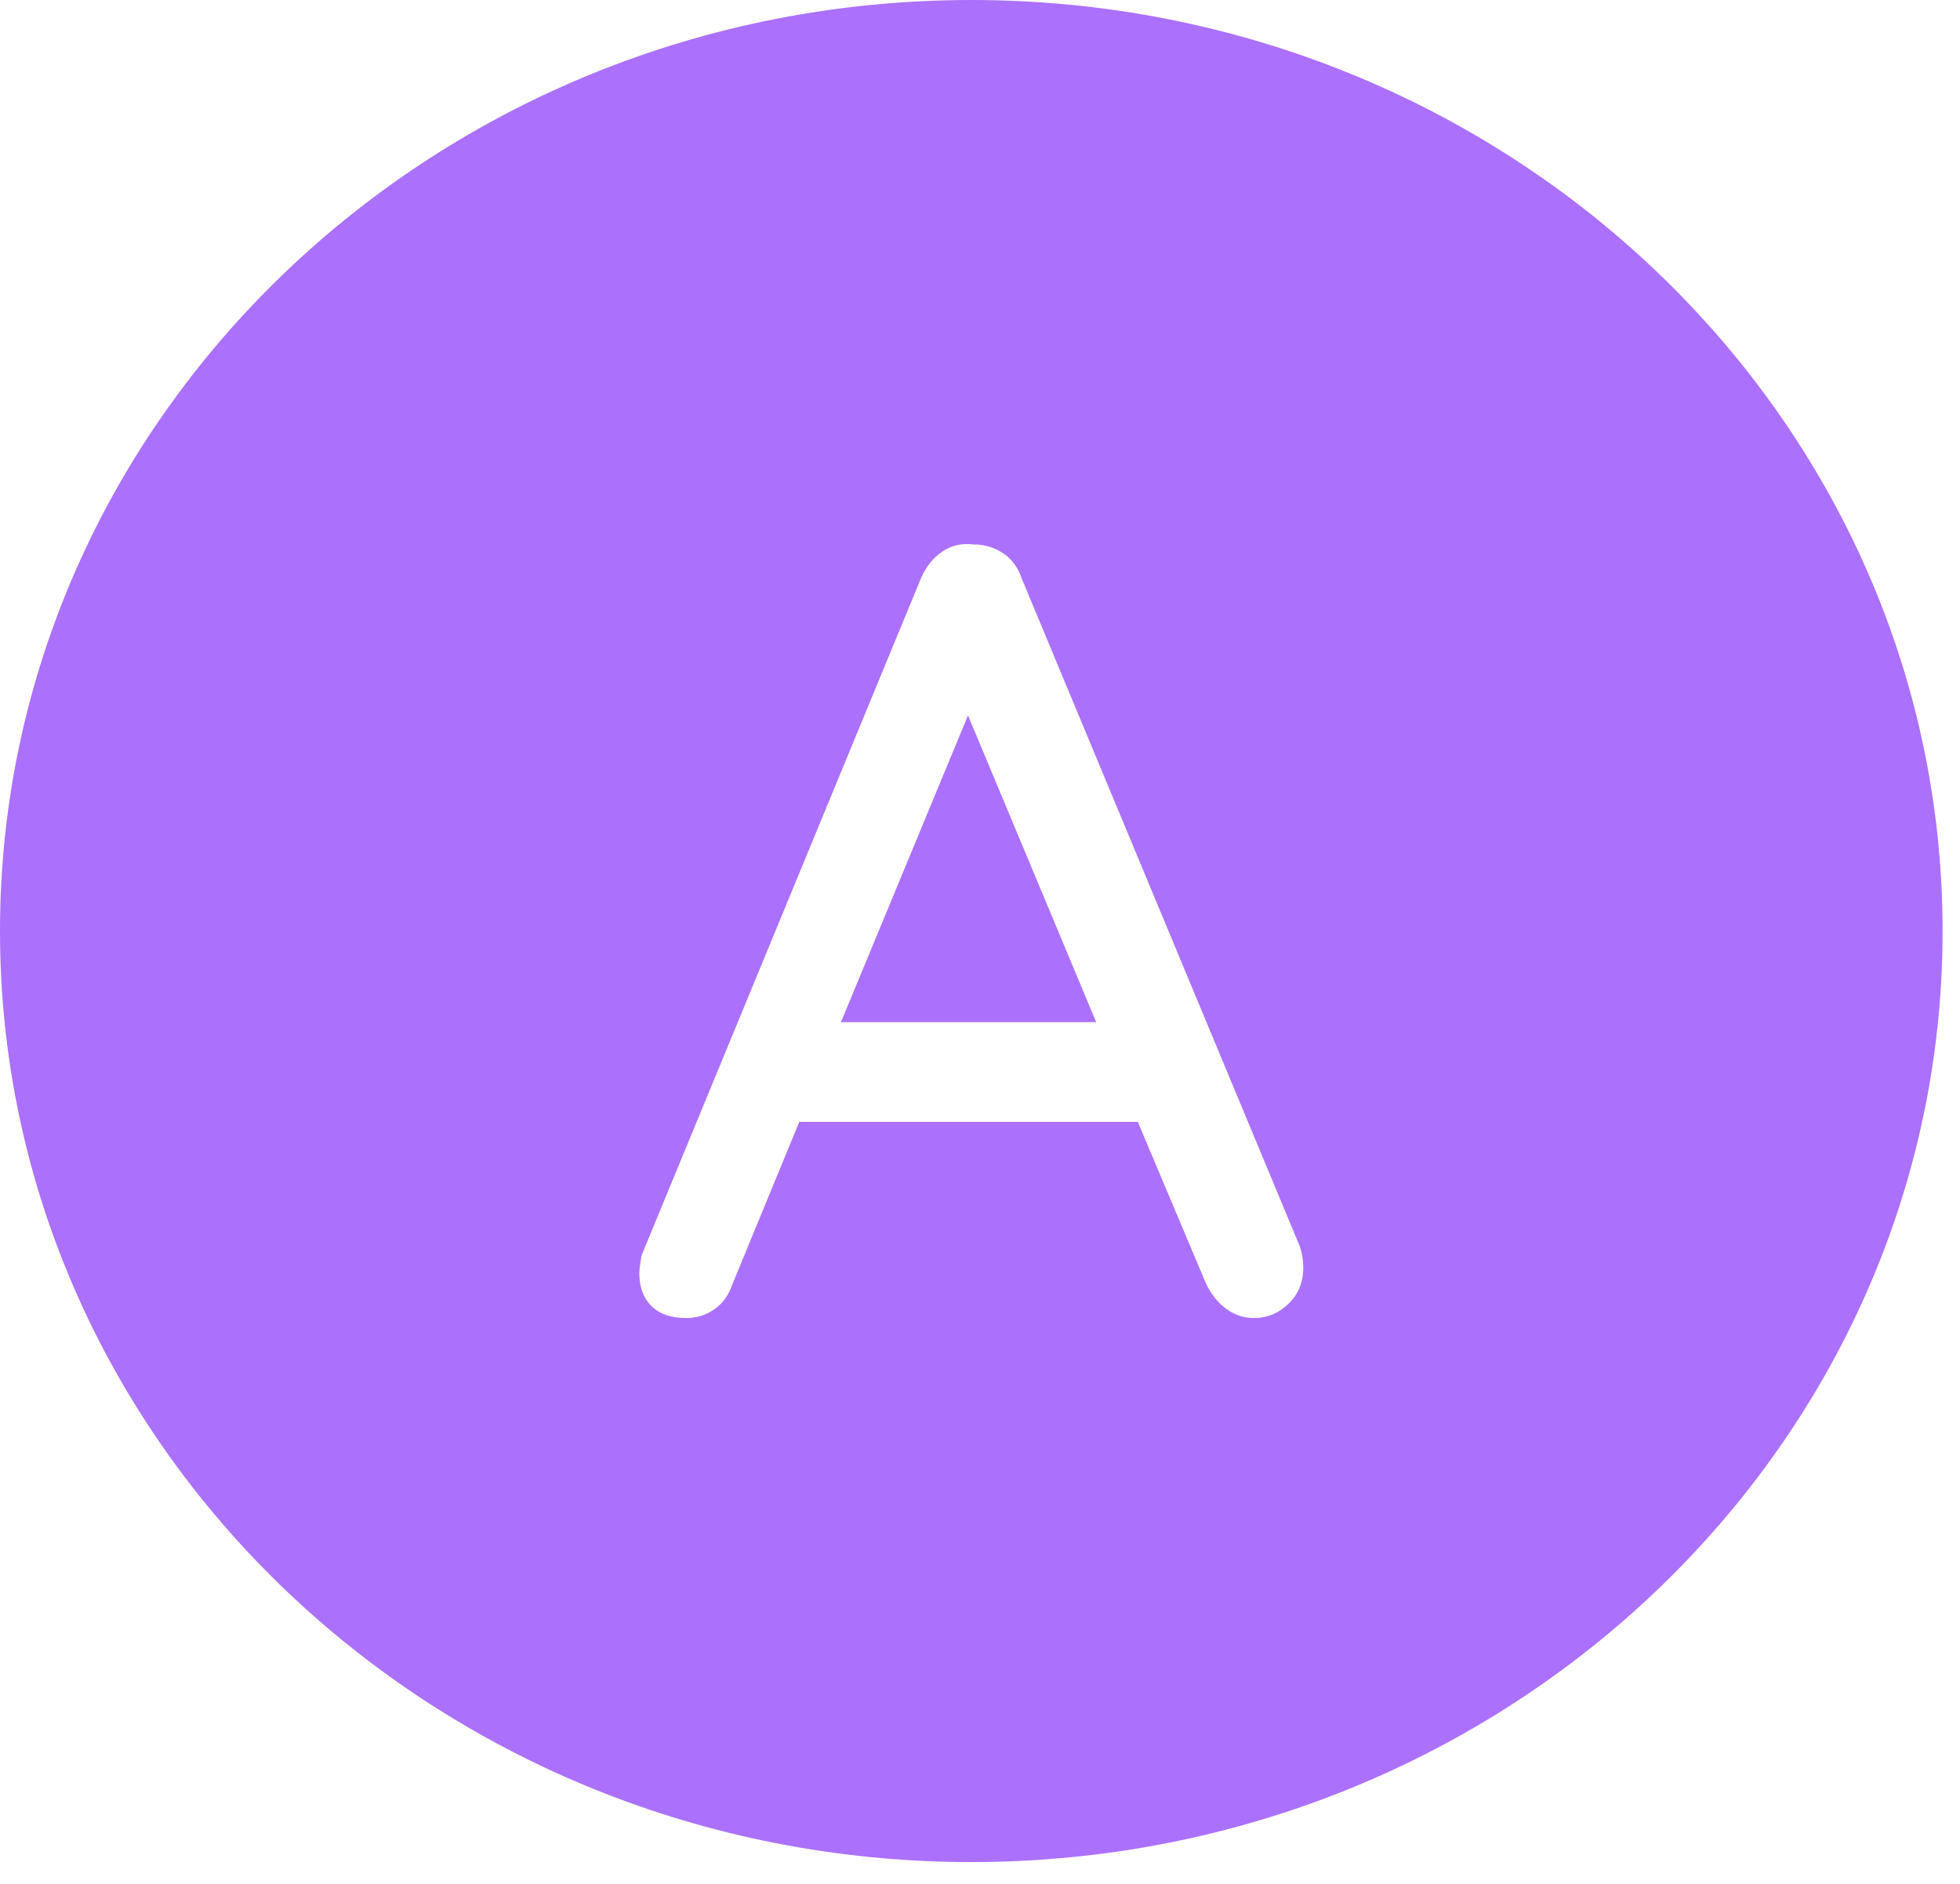
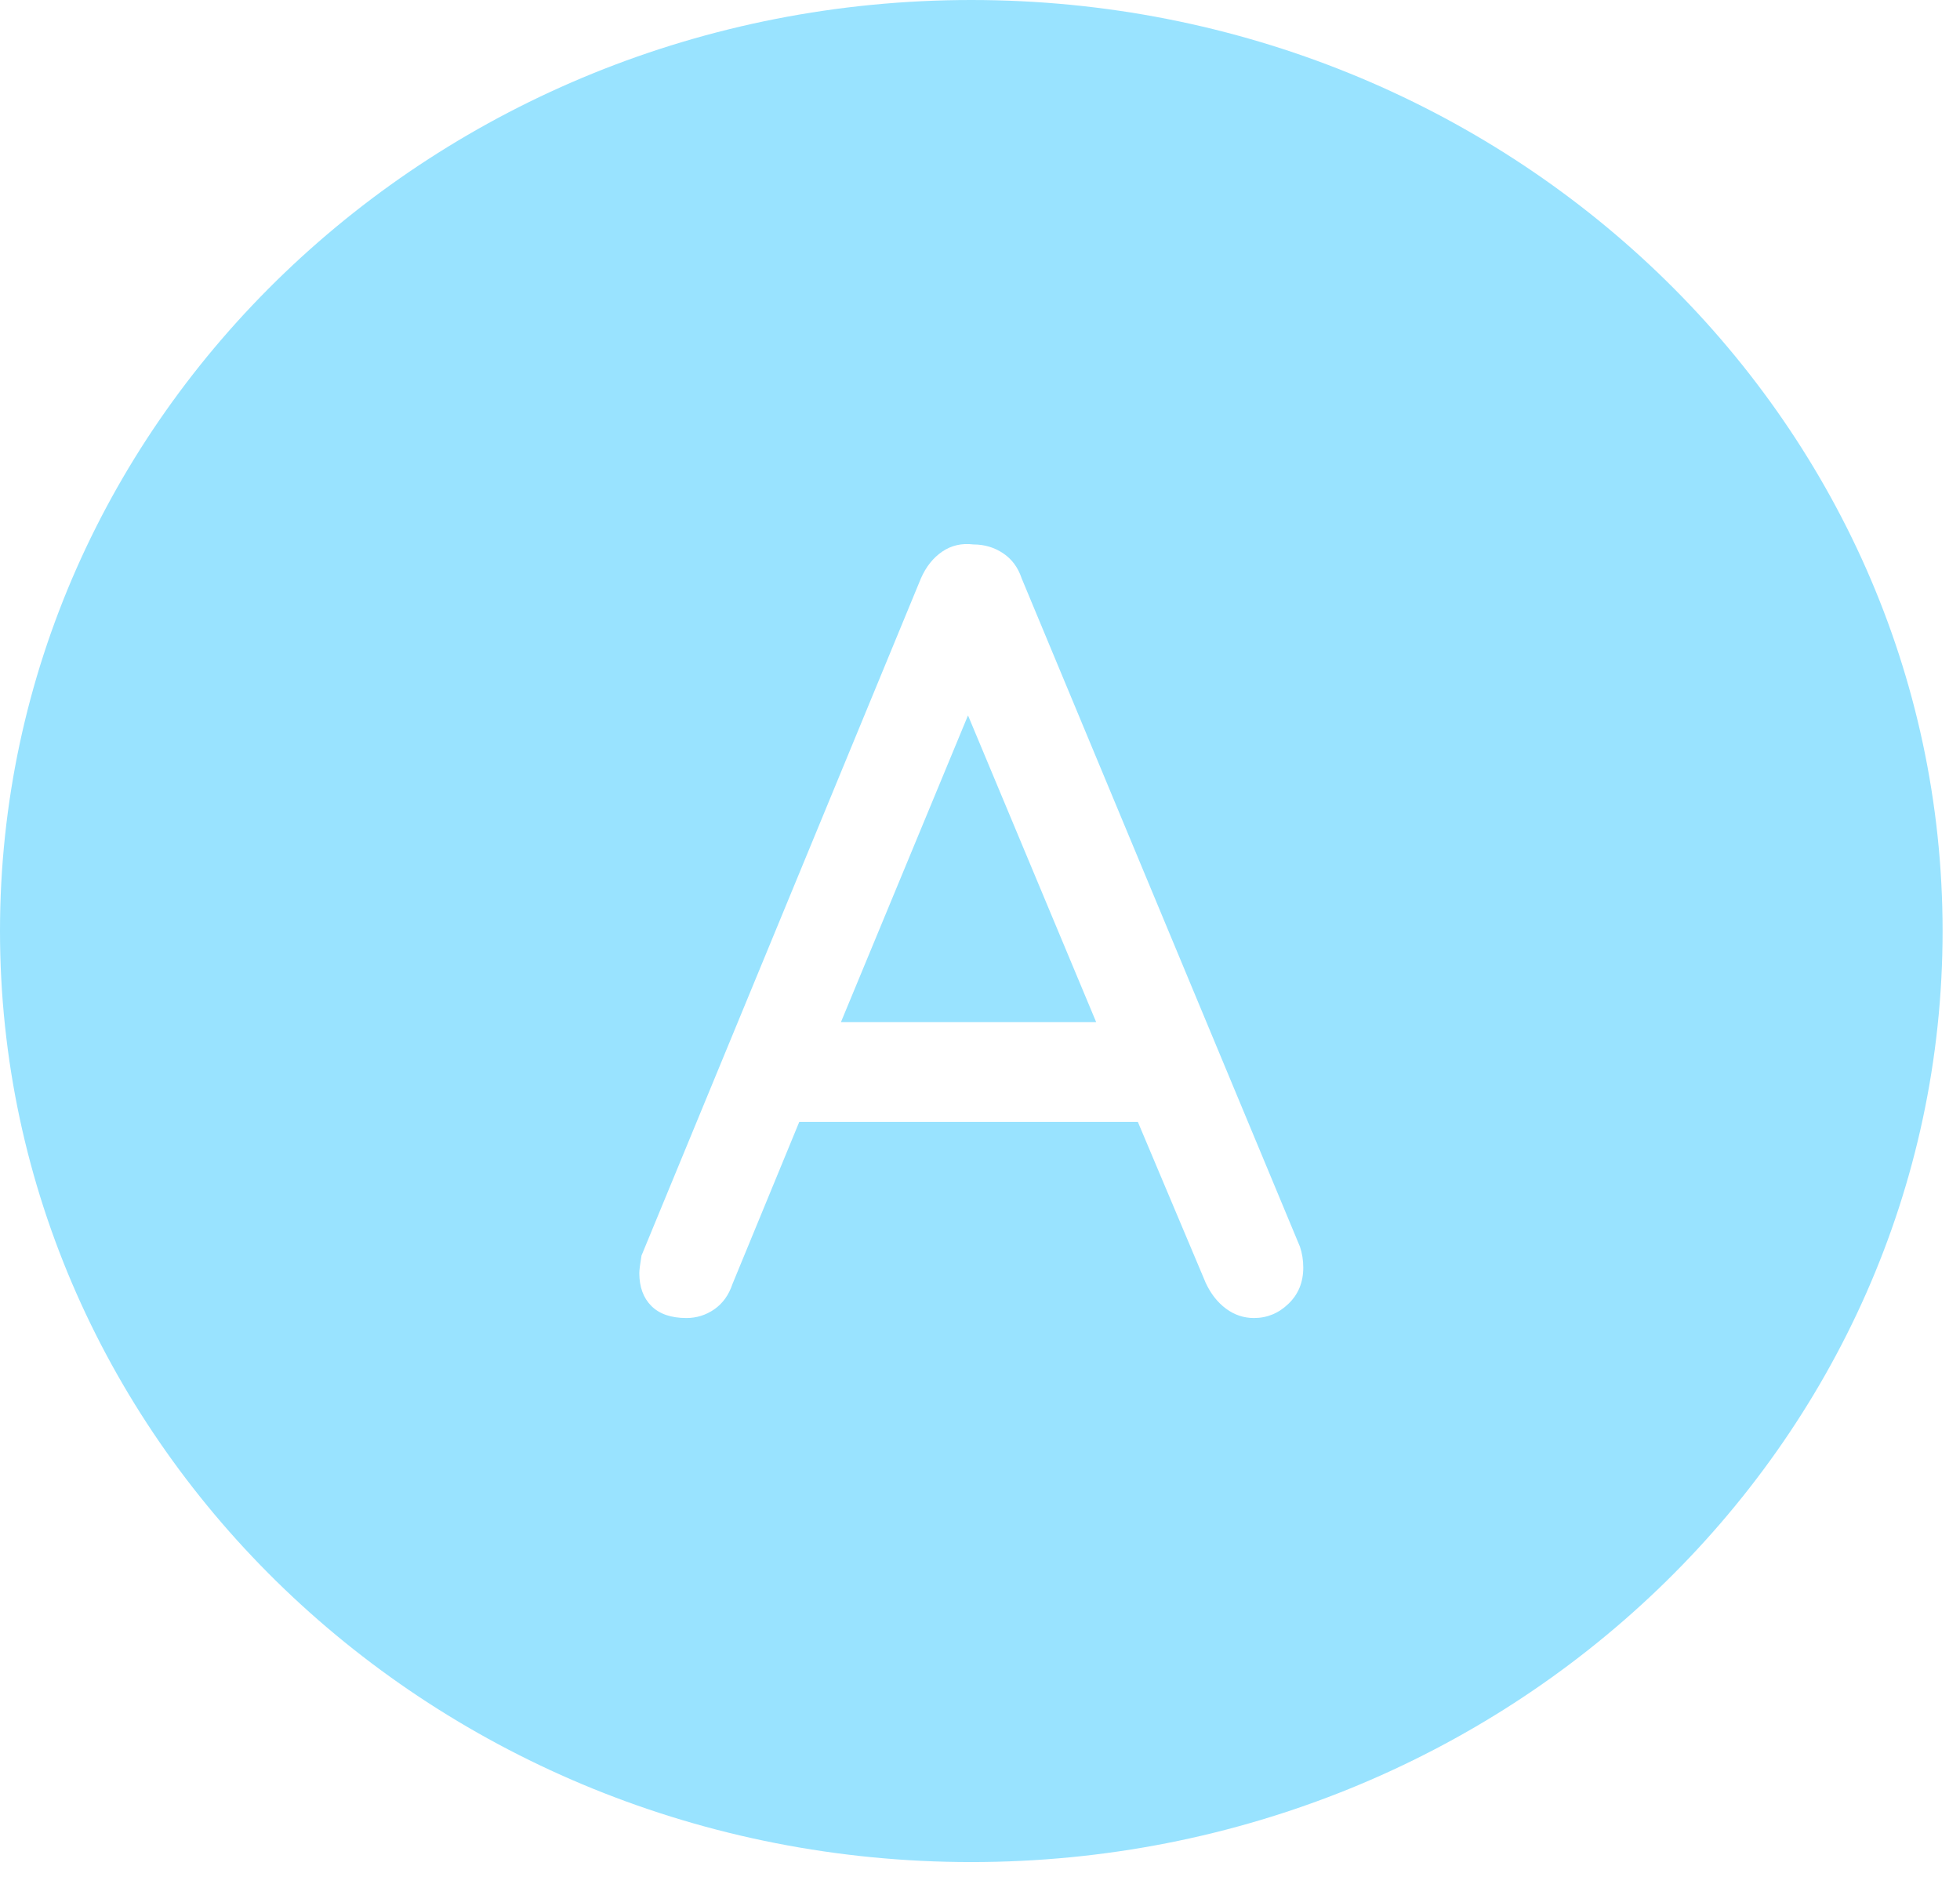
<svg xmlns="http://www.w3.org/2000/svg" width="100%" height="100%" viewBox="0 0 77 74" version="1.1" xml:space="preserve" style="fill-rule:evenodd;clip-rule:evenodd;stroke-linejoin:round;stroke-miterlimit:1.414;">
-   <path d="M38.158,0c21.06,0 38.158,16.389 38.158,36.575c0,20.187 -17.098,36.576 -38.158,36.576c-21.06,0 -38.158,-16.389 -38.158,-36.576c0,-20.186 17.098,-36.575 38.158,-36.575Zm6.543,44.073l2.668,6.328c0.201,0.43 0.467,0.767 0.797,1.011c0.33,0.244 0.696,0.366 1.097,0.366c0.517,0 0.969,-0.186 1.356,-0.56c0.388,-0.373 0.581,-0.846 0.581,-1.42c0,-0.287 -0.043,-0.56 -0.129,-0.818l-10.933,-26.256c-0.143,-0.431 -0.387,-0.761 -0.732,-0.99c-0.344,-0.23 -0.731,-0.345 -1.162,-0.345c-0.459,-0.057 -0.868,0.036 -1.227,0.28c-0.358,0.244 -0.638,0.595 -0.839,1.055l-10.976,26.601c-0.057,0.344 -0.086,0.573 -0.086,0.688c0,0.545 0.158,0.976 0.473,1.292c0.316,0.315 0.775,0.473 1.378,0.473c0.401,0 0.767,-0.115 1.097,-0.344c0.33,-0.23 0.567,-0.56 0.711,-0.99l2.625,-6.371l13.301,0Zm-11.665,-3.917l10.029,0l-5.036,-12.052l-4.993,12.052Z" style="fill:#ab71fc;" />
+   <path d="M38.158,0c21.06,0 38.158,16.389 38.158,36.575c0,20.187 -17.098,36.576 -38.158,36.576c-21.06,0 -38.158,-16.389 -38.158,-36.576c0,-20.186 17.098,-36.575 38.158,-36.575Zm6.543,44.073l2.668,6.328c0.201,0.43 0.467,0.767 0.797,1.011c0.33,0.244 0.696,0.366 1.097,0.366c0.517,0 0.969,-0.186 1.356,-0.56c0.388,-0.373 0.581,-0.846 0.581,-1.42c0,-0.287 -0.043,-0.56 -0.129,-0.818l-10.933,-26.256c-0.143,-0.431 -0.387,-0.761 -0.732,-0.99c-0.344,-0.23 -0.731,-0.345 -1.162,-0.345c-0.459,-0.057 -0.868,0.036 -1.227,0.28c-0.358,0.244 -0.638,0.595 -0.839,1.055l-10.976,26.601c-0.057,0.344 -0.086,0.573 -0.086,0.688c0,0.545 0.158,0.976 0.473,1.292c0.316,0.315 0.775,0.473 1.378,0.473c0.401,0 0.767,-0.115 1.097,-0.344c0.33,-0.23 0.567,-0.56 0.711,-0.99l2.625,-6.371l13.301,0Zm-11.665,-3.917l10.029,0l-5.036,-12.052l-4.993,12.052Z" style="fill:#99e3ff;" />
</svg>
